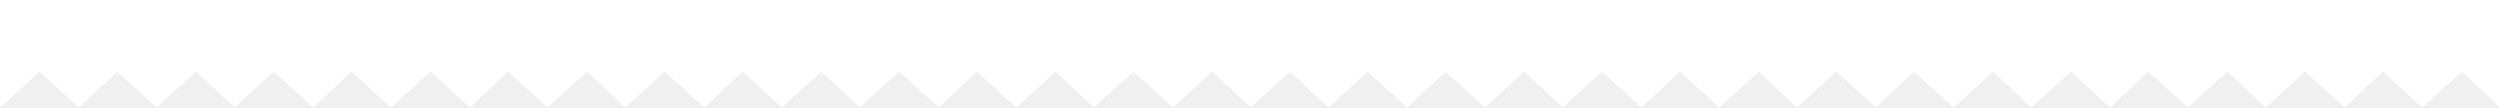
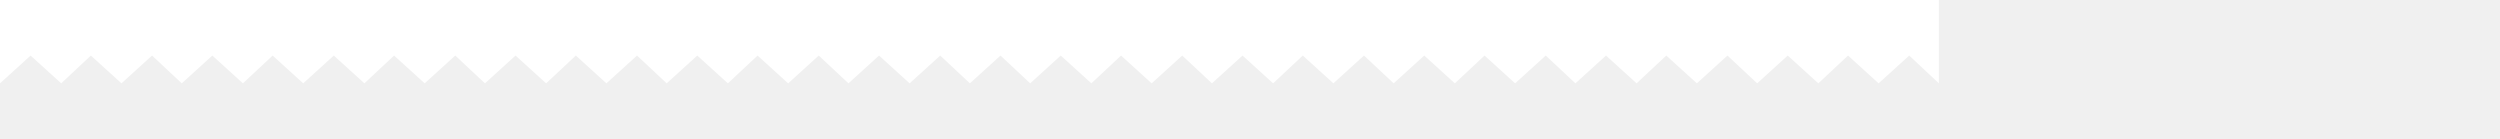
- <svg xmlns="http://www.w3.org/2000/svg" width="349" height="15" viewBox="0 0 349 15" fill="none">
+ <svg xmlns="http://www.w3.org/2000/svg" width="450" height="25" viewBox="0 0 450 25" fill="none">
  <g clip-path="url(#clip0_31_26)">
    <path d="M0 15V0H349V15L343.656 10L338.149 15L332.643 10L327.299 15L321.793 10L316.286 15L310.942 10L305.436 15L299.929 10L294.585 15L289.079 10L283.573 15L278.228 10L272.722 15L267.216 10L261.871 15L256.365 10L250.859 15L245.515 10L240.008 15L234.502 10L229.158 15L223.652 10L218.145 15L212.801 10L207.295 15L201.788 10L196.444 15L190.938 10L185.432 15L180.087 10L174.581 15L169.237 10L163.73 15L158.224 10L152.718 15L147.374 10L141.867 15L136.361 10L131.017 15L125.51 10L120.004 15L114.66 10L109.154 15L103.647 10L98.303 15L92.797 10L87.29 15L81.946 10L76.44 15L70.934 10L65.589 15L60.083 10L54.577 15L49.071 10L43.726 15L38.22 10L32.714 15L27.369 10L21.863 15L16.357 10L11.012 15L5.506 10L0 15Z" fill="white" />
  </g>
  <defs>
    <clipPath id="clip0_31_26">
-       <rect width="349" height="15" fill="white" />
+       <rect width="500" height="15" fill="white" />
    </clipPath>
  </defs>
</svg>
